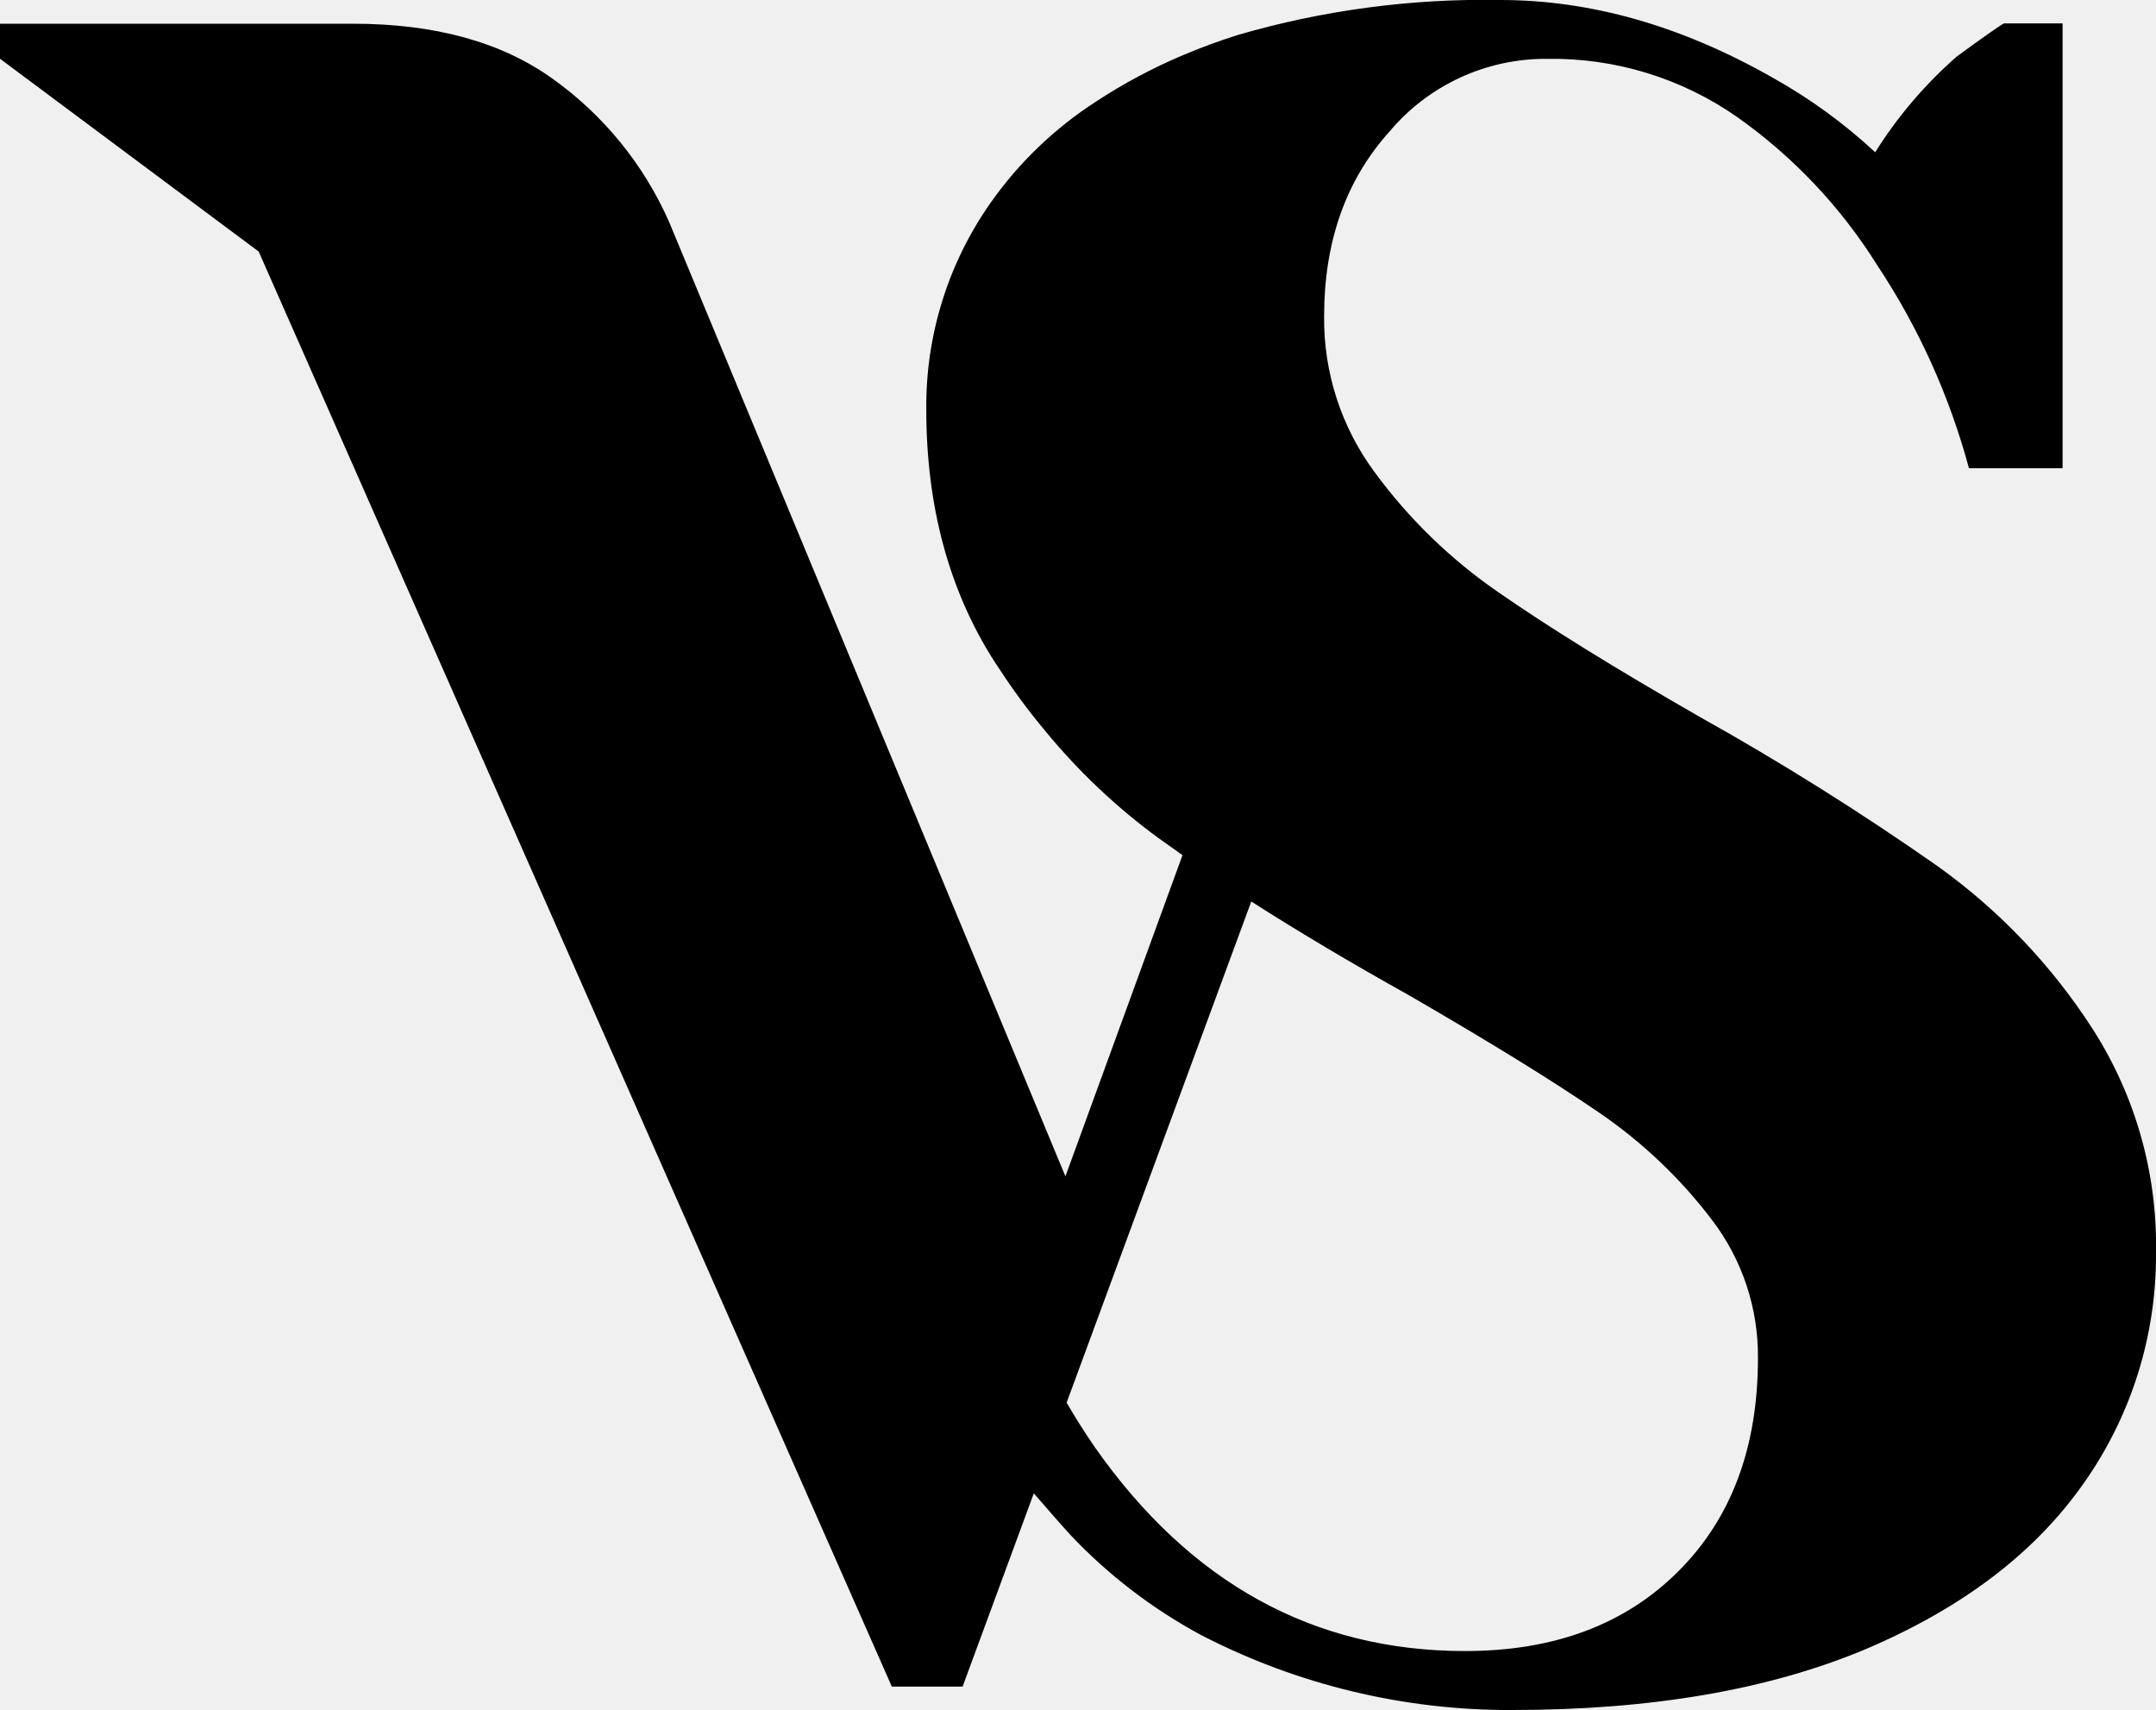
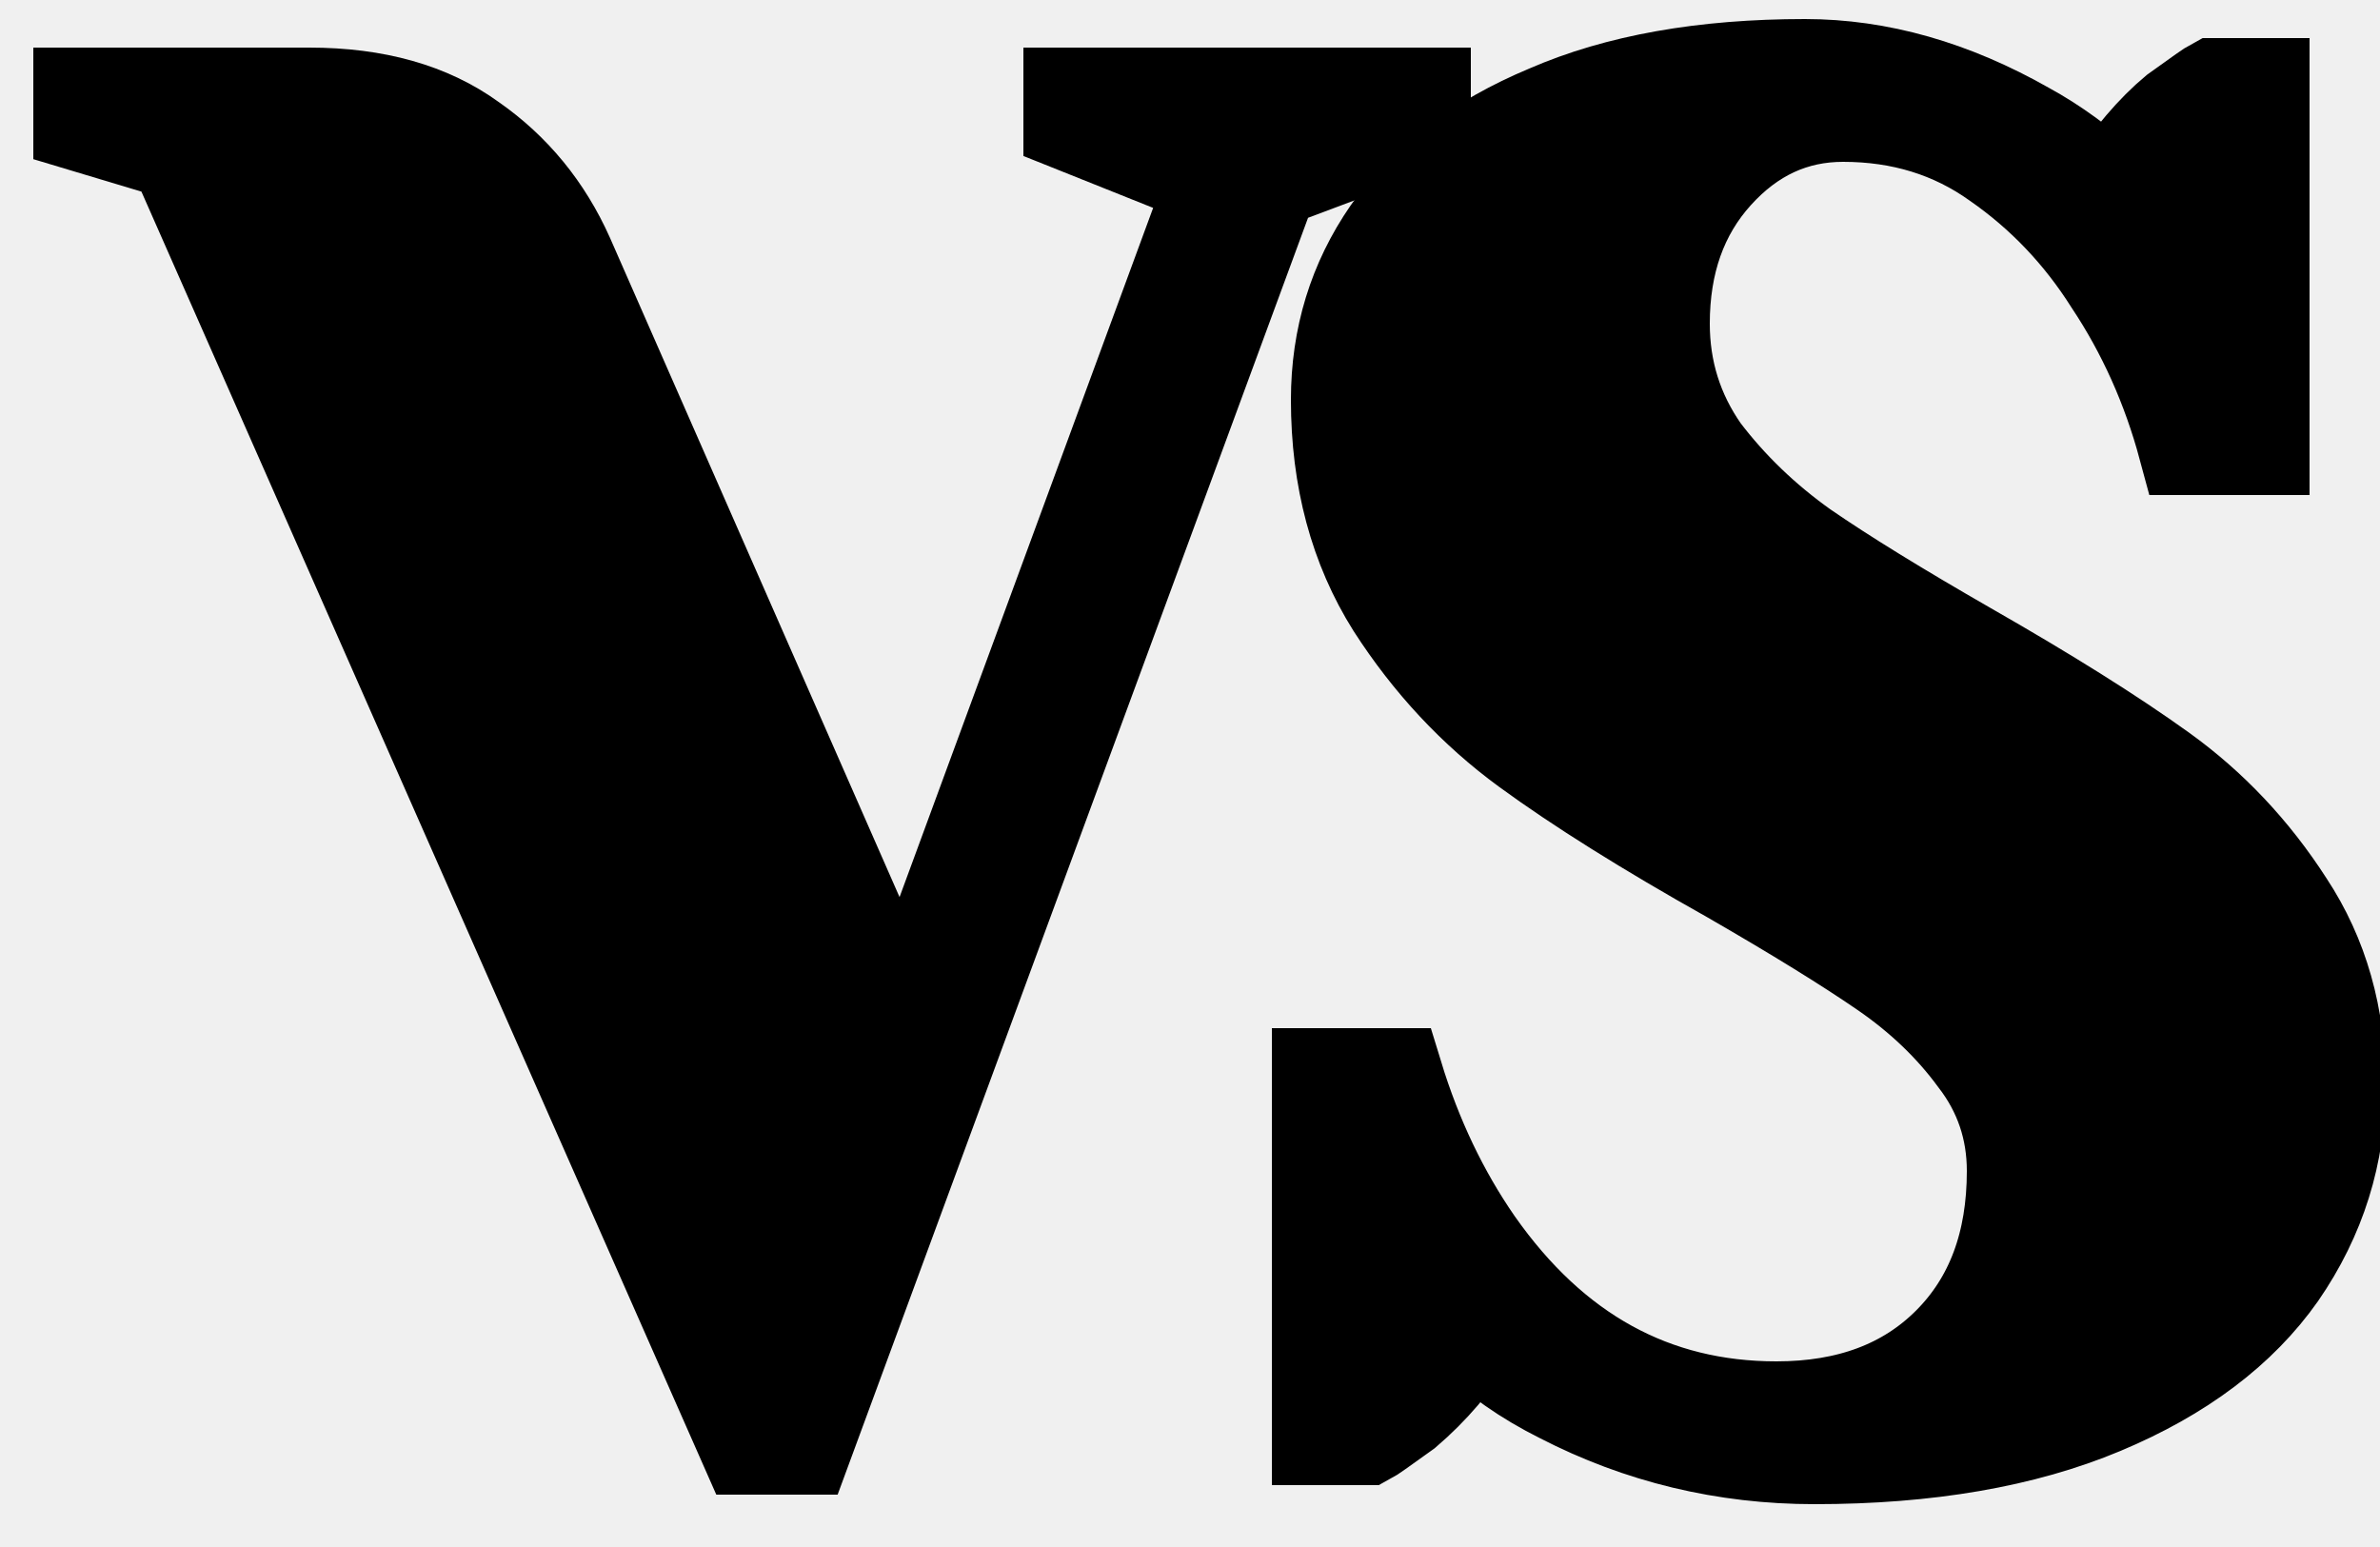
- <svg xmlns="http://www.w3.org/2000/svg" viewBox="0 0 197.1 156.31">
+ <svg xmlns="http://www.w3.org/2000/svg" viewBox="0 0 20 13">
  <defs>
    <style>
-       .cls-1 { fill:#000; }
+       .favico { fill:#000; stroke:#000 }
      @media (prefers-color-scheme: dark) {
-         .cls-1 { fill: #FFF; }
+         .favico { fill: #FFF; stroke: #fff }
      }
    </style>
  </defs>
-   <g id="Camada_2" data-name="Camada 2">
-     <g id="Camada_1-2" data-name="Camada 1">
-       <path class="cls-1" d="M191.33,94.11a54.72,54.72,0,0,0-14.14-14.88,253.28,253.28,0,0,0-21.84-13.71Q143.78,58.88,137,54.16a47.2,47.2,0,0,1-11.34-11,23.52,23.52,0,0,1-4.61-14.24q0-10.27,6-16.92a18.64,18.64,0,0,1,14.34-6.62,29.53,29.53,0,0,1,17.45,5.34,47.23,47.23,0,0,1,12.75,13.49A63.42,63.42,0,0,1,180,42.81h8.56V2.14h-5.36q-.42.19-4.28,3a39.42,39.42,0,0,0-7.49,8.78A48.63,48.63,0,0,0,162,7.07Q149.55,0,137.15,0a80.61,80.61,0,0,0-24,3.2Q110.62,4,108.25,5a49.77,49.77,0,0,0-8.06,4.29,35,35,0,0,0-9.61,9.22,32.32,32.32,0,0,0-5.9,18.94c0,8.84,2.08,16.53,6.21,23l.38.57a58.88,58.88,0,0,0,4.27,5.79,56.74,56.74,0,0,0,10.35,9.8c.71.52,1.44,1,2.21,1.58L97.4,107.55,61.19,20.34A31.87,31.87,0,0,0,50.48,7.17q-7-5-18.19-5H0v3.2L23.65,23l57.88,131.2H88l6.51-17.67c1,1.13,2.06,2.4,3.38,3.84a47.3,47.3,0,0,0,11.9,9.11,61.33,61.33,0,0,0,28.48,6.86q19.07,0,32.33-5.58C179.41,147,186,142,190.47,135.64a36.09,36.09,0,0,0,6.63-21.08A36.65,36.65,0,0,0,191.33,94.11Zm-37.91,49.56q-7.28,7.28-19.48,7.28-20.77,0-33.84-18.62c-.91-1.33-1.78-2.69-2.59-4.09l16.88-45.82c4.22,2.7,9,5.55,14.41,8.57q11.13,6.44,17.34,10.7a44.28,44.28,0,0,1,10.38,9.86,20.5,20.5,0,0,1,4.19,12.63Q160.71,136.41,153.42,143.67Z" />
-     </g>
-   </g>
+   <path class="favico" stroke-width="0.8" d="M1.48 1.28L0.68 1.04V0.8H2.6C3.155 0.8 3.608 0.928 3.96 1.184C4.312 1.429 4.579 1.755 4.76 2.16L7.592 8.608L10.2 1.52L9 1.04V0.8H11.96V1.04L10.68 1.52L6.76 12.16H6.28L1.48 1.28Z" fill="white" />
+   <path class="favico" stroke-width="0.8" d="M15.248 12.24C14.491 12.24 13.781 12.069 13.12 11.728C12.822 11.579 12.571 11.403 12.368 11.2C12.219 11.445 12.032 11.664 11.808 11.856C11.616 11.995 11.509 12.069 11.488 12.08H11.088V9.04H11.728C11.888 9.563 12.112 10.032 12.4 10.448C13.051 11.376 13.893 11.84 14.928 11.84C15.536 11.84 16.021 11.659 16.384 11.296C16.747 10.933 16.928 10.448 16.928 9.84C16.928 9.488 16.822 9.173 16.608 8.896C16.405 8.619 16.149 8.373 15.84 8.16C15.531 7.947 15.099 7.68 14.544 7.36C13.84 6.965 13.27 6.608 12.832 6.288C12.395 5.968 12.021 5.568 11.712 5.088C11.403 4.597 11.248 4.021 11.248 3.36C11.248 2.837 11.392 2.368 11.68 1.952C11.979 1.525 12.421 1.189 13.008 0.944C13.595 0.688 14.315 0.56 15.168 0.56C15.787 0.56 16.405 0.736 17.024 1.088C17.259 1.216 17.494 1.387 17.728 1.6C17.91 1.323 18.096 1.104 18.288 0.944C18.48 0.805 18.587 0.731 18.608 0.72H19.008V3.76H18.368C18.23 3.248 18.021 2.784 17.744 2.368C17.488 1.963 17.168 1.627 16.784 1.36C16.411 1.093 15.979 0.96 15.488 0.96C15.072 0.96 14.715 1.125 14.416 1.456C14.117 1.787 13.968 2.208 13.968 2.72C13.968 3.115 14.08 3.472 14.304 3.792C14.539 4.101 14.822 4.373 15.152 4.608C15.493 4.843 15.952 5.125 16.528 5.456C17.2 5.84 17.744 6.181 18.16 6.48C18.576 6.779 18.928 7.152 19.216 7.6C19.504 8.037 19.648 8.544 19.648 9.12C19.648 9.696 19.483 10.224 19.152 10.704C18.822 11.173 18.326 11.547 17.664 11.824C17.003 12.101 16.198 12.24 15.248 12.24Z" fill="white" />
</svg>
